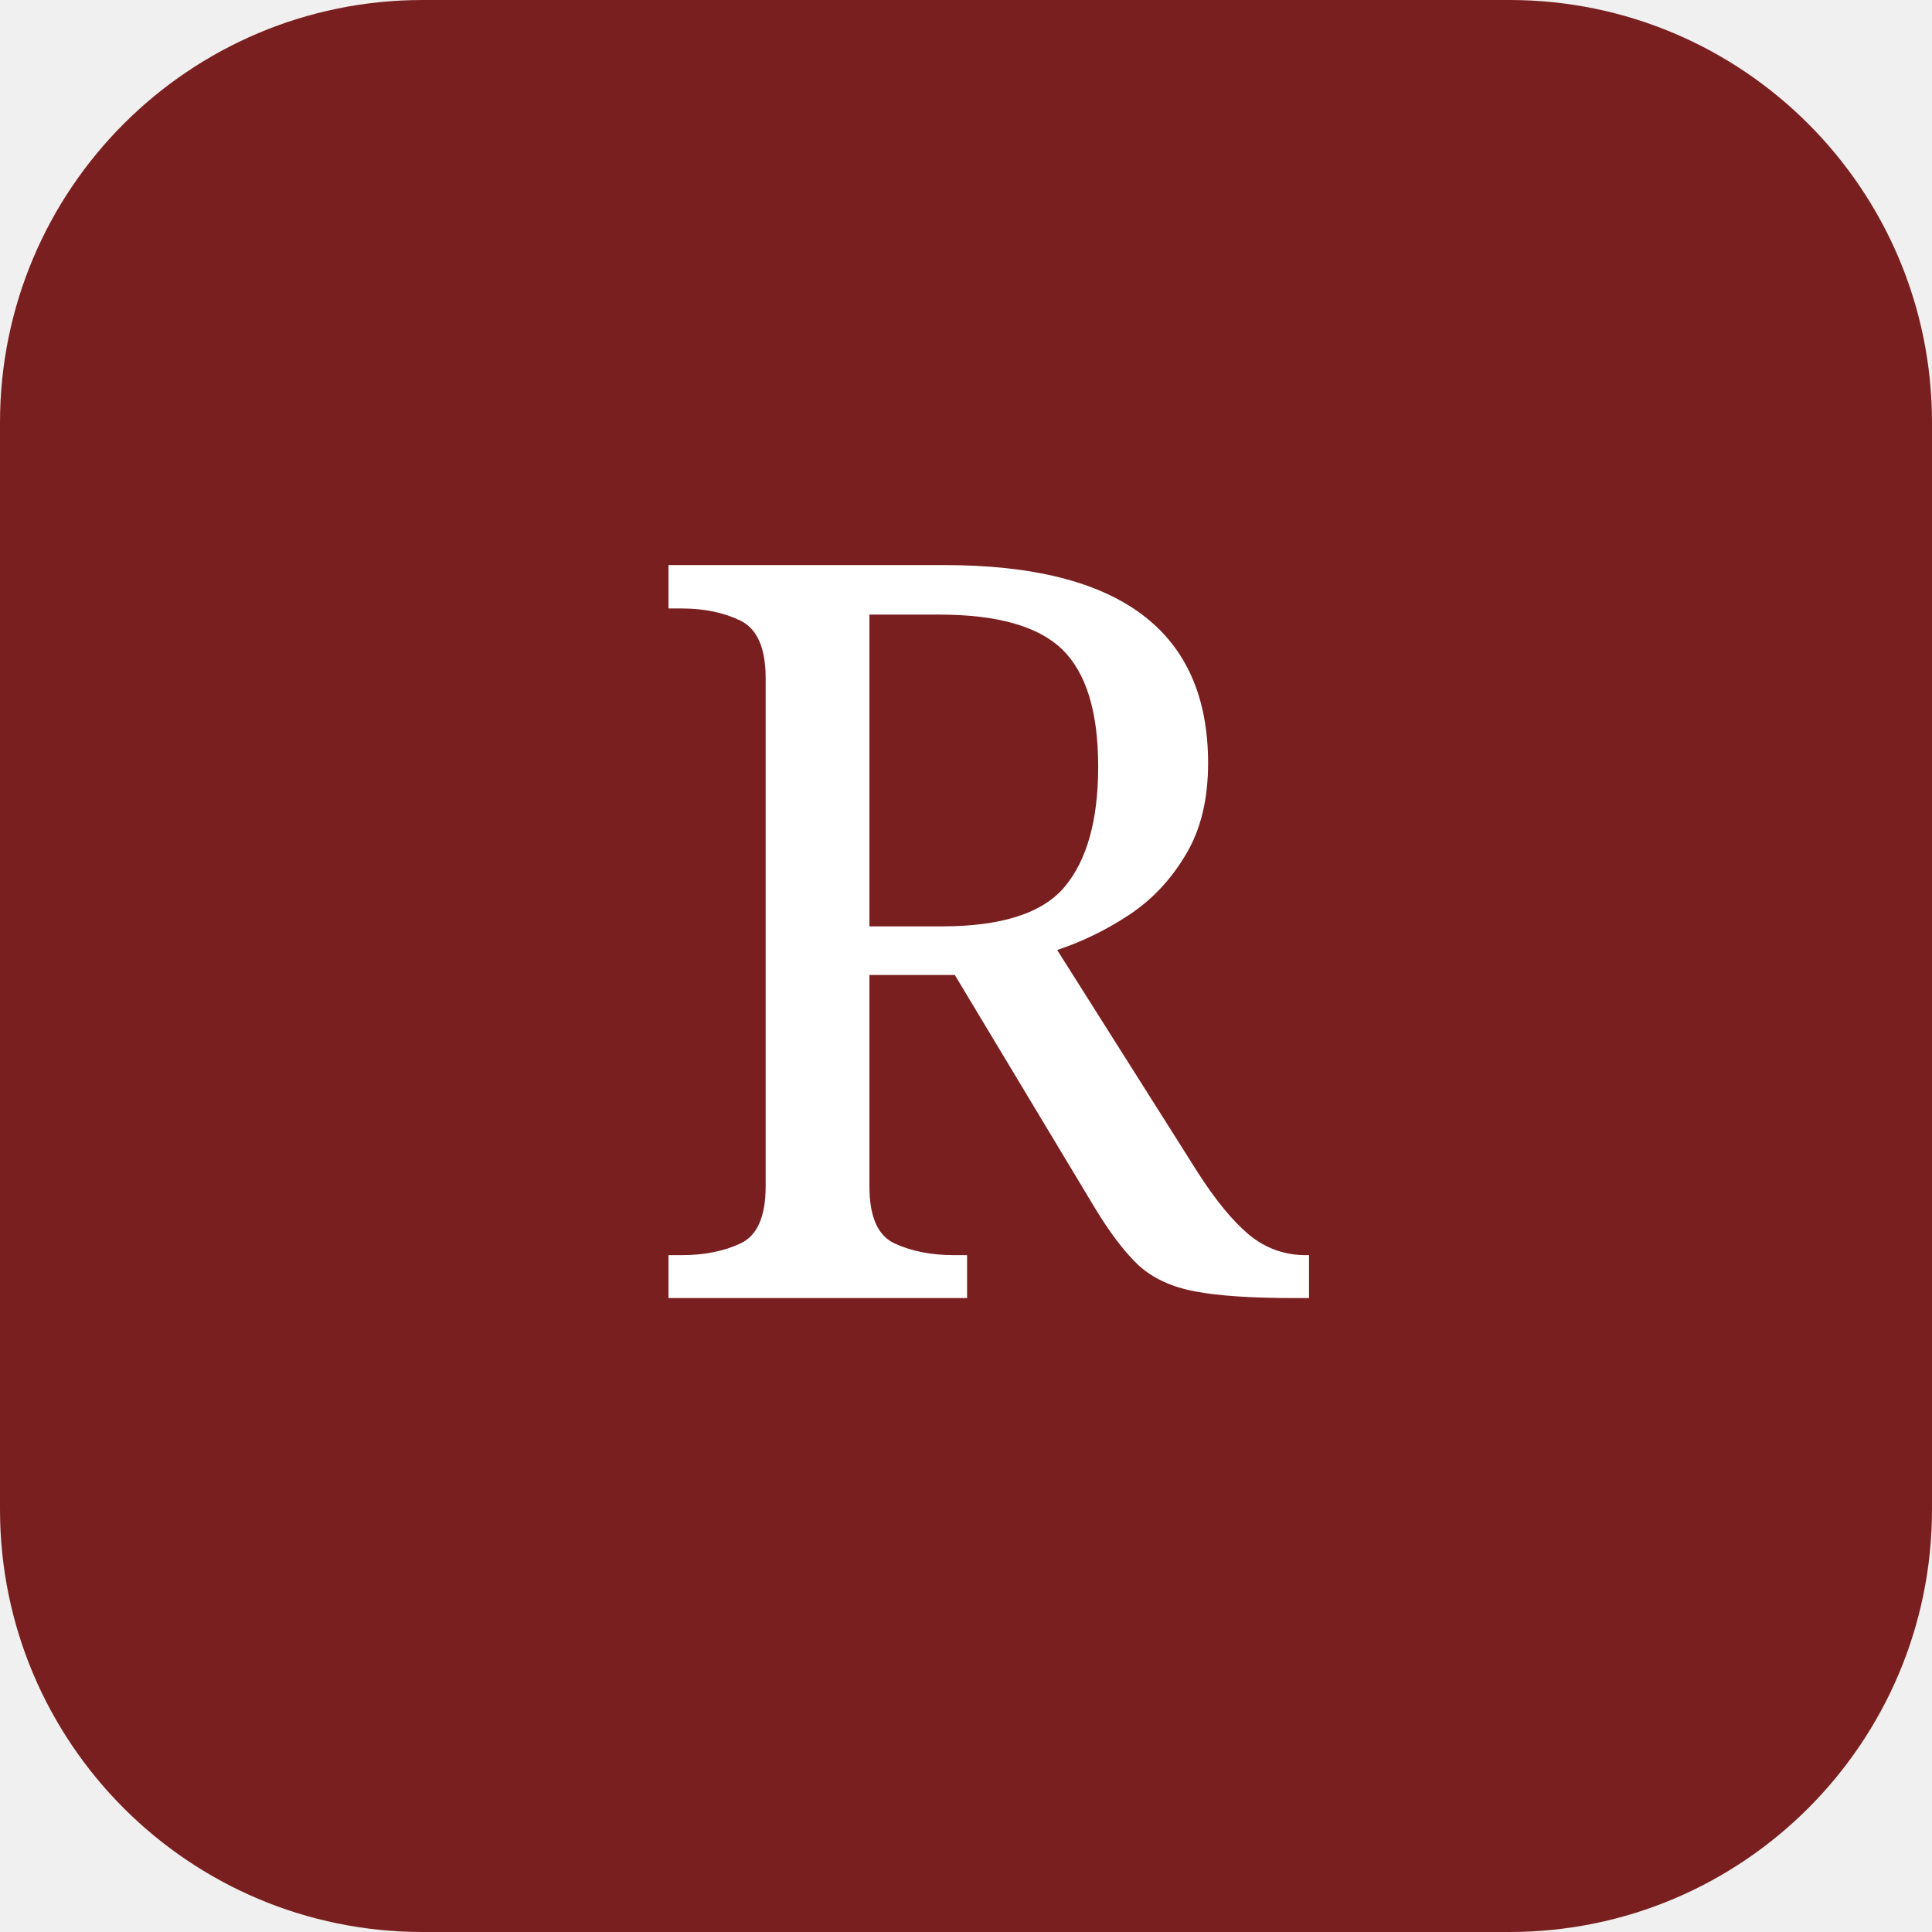
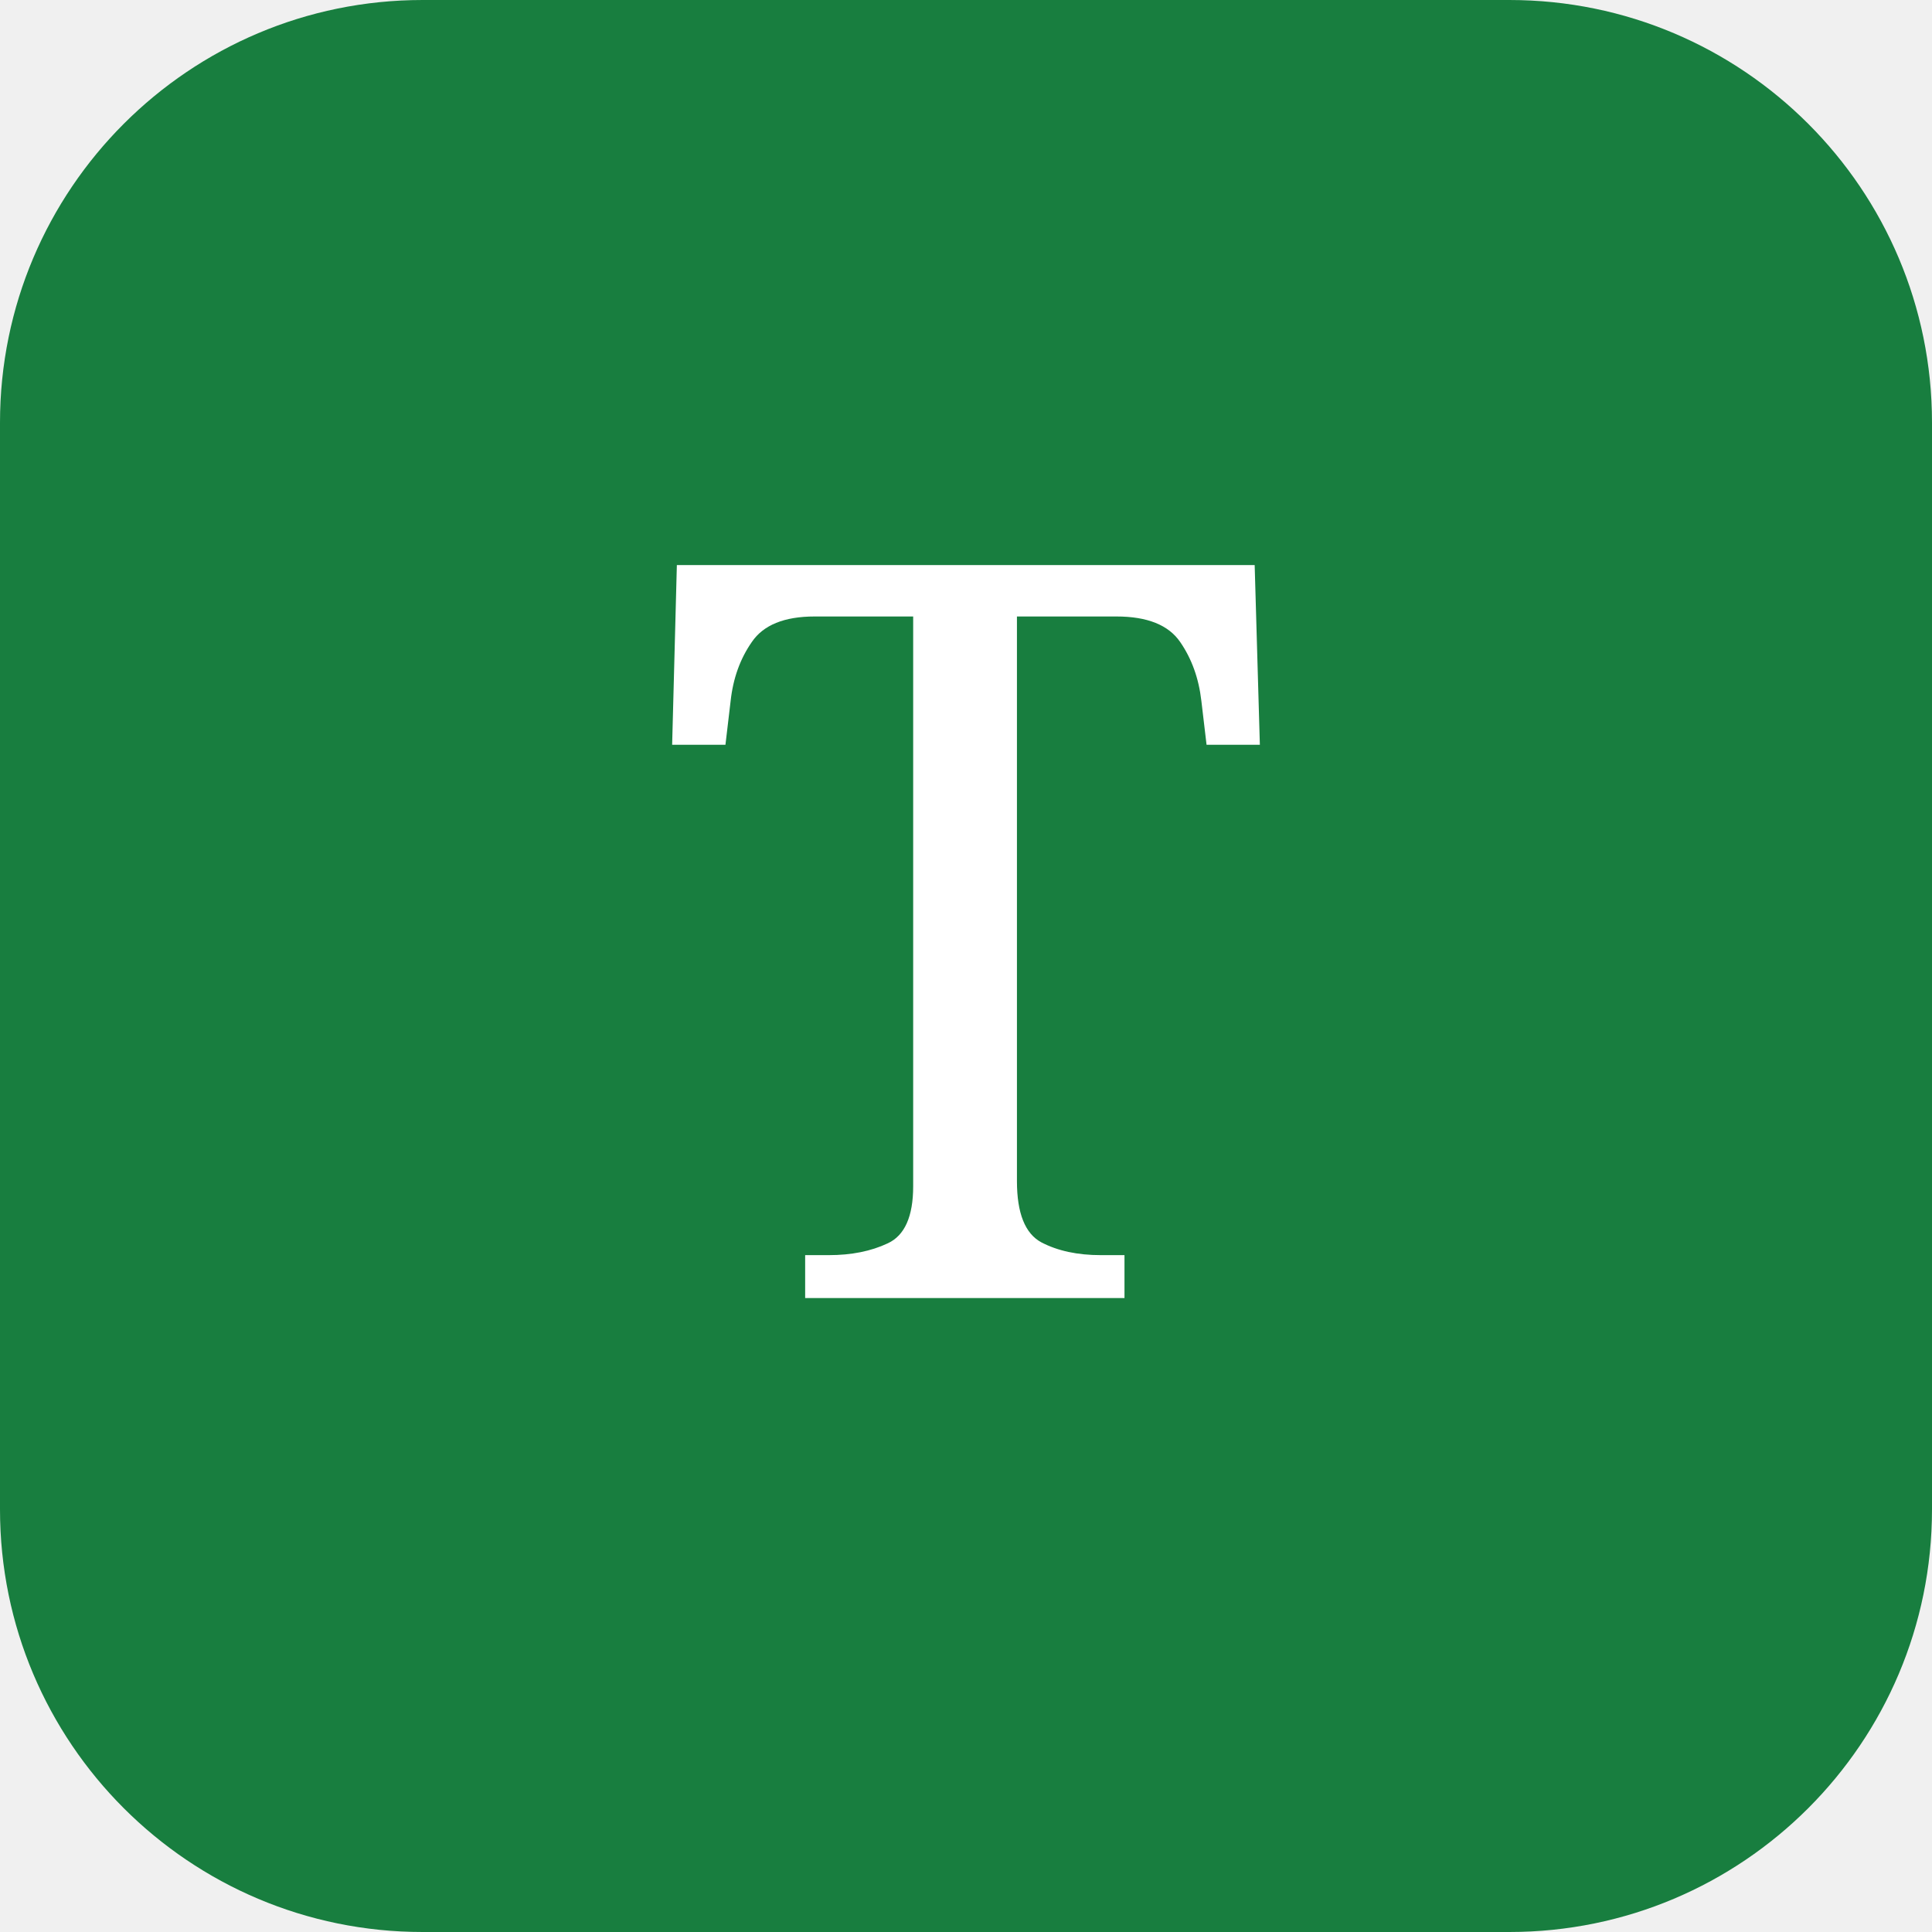
<svg xmlns="http://www.w3.org/2000/svg" viewBox="0 0 64 64">
-   <rect width="64" height="64" rx="14" fill="#7a1f1f" />
-   <text x="32" y="43" font-family="Georgia,serif" font-size="34" fill="#fff" text-anchor="middle">R</text>
+   <rect width="64" height="64" rx="14" fill="#187e3f" />
+   <text x="32" y="43" font-family="Georgia,serif" font-size="34" fill="#fff" text-anchor="middle">T</text>
</svg>
